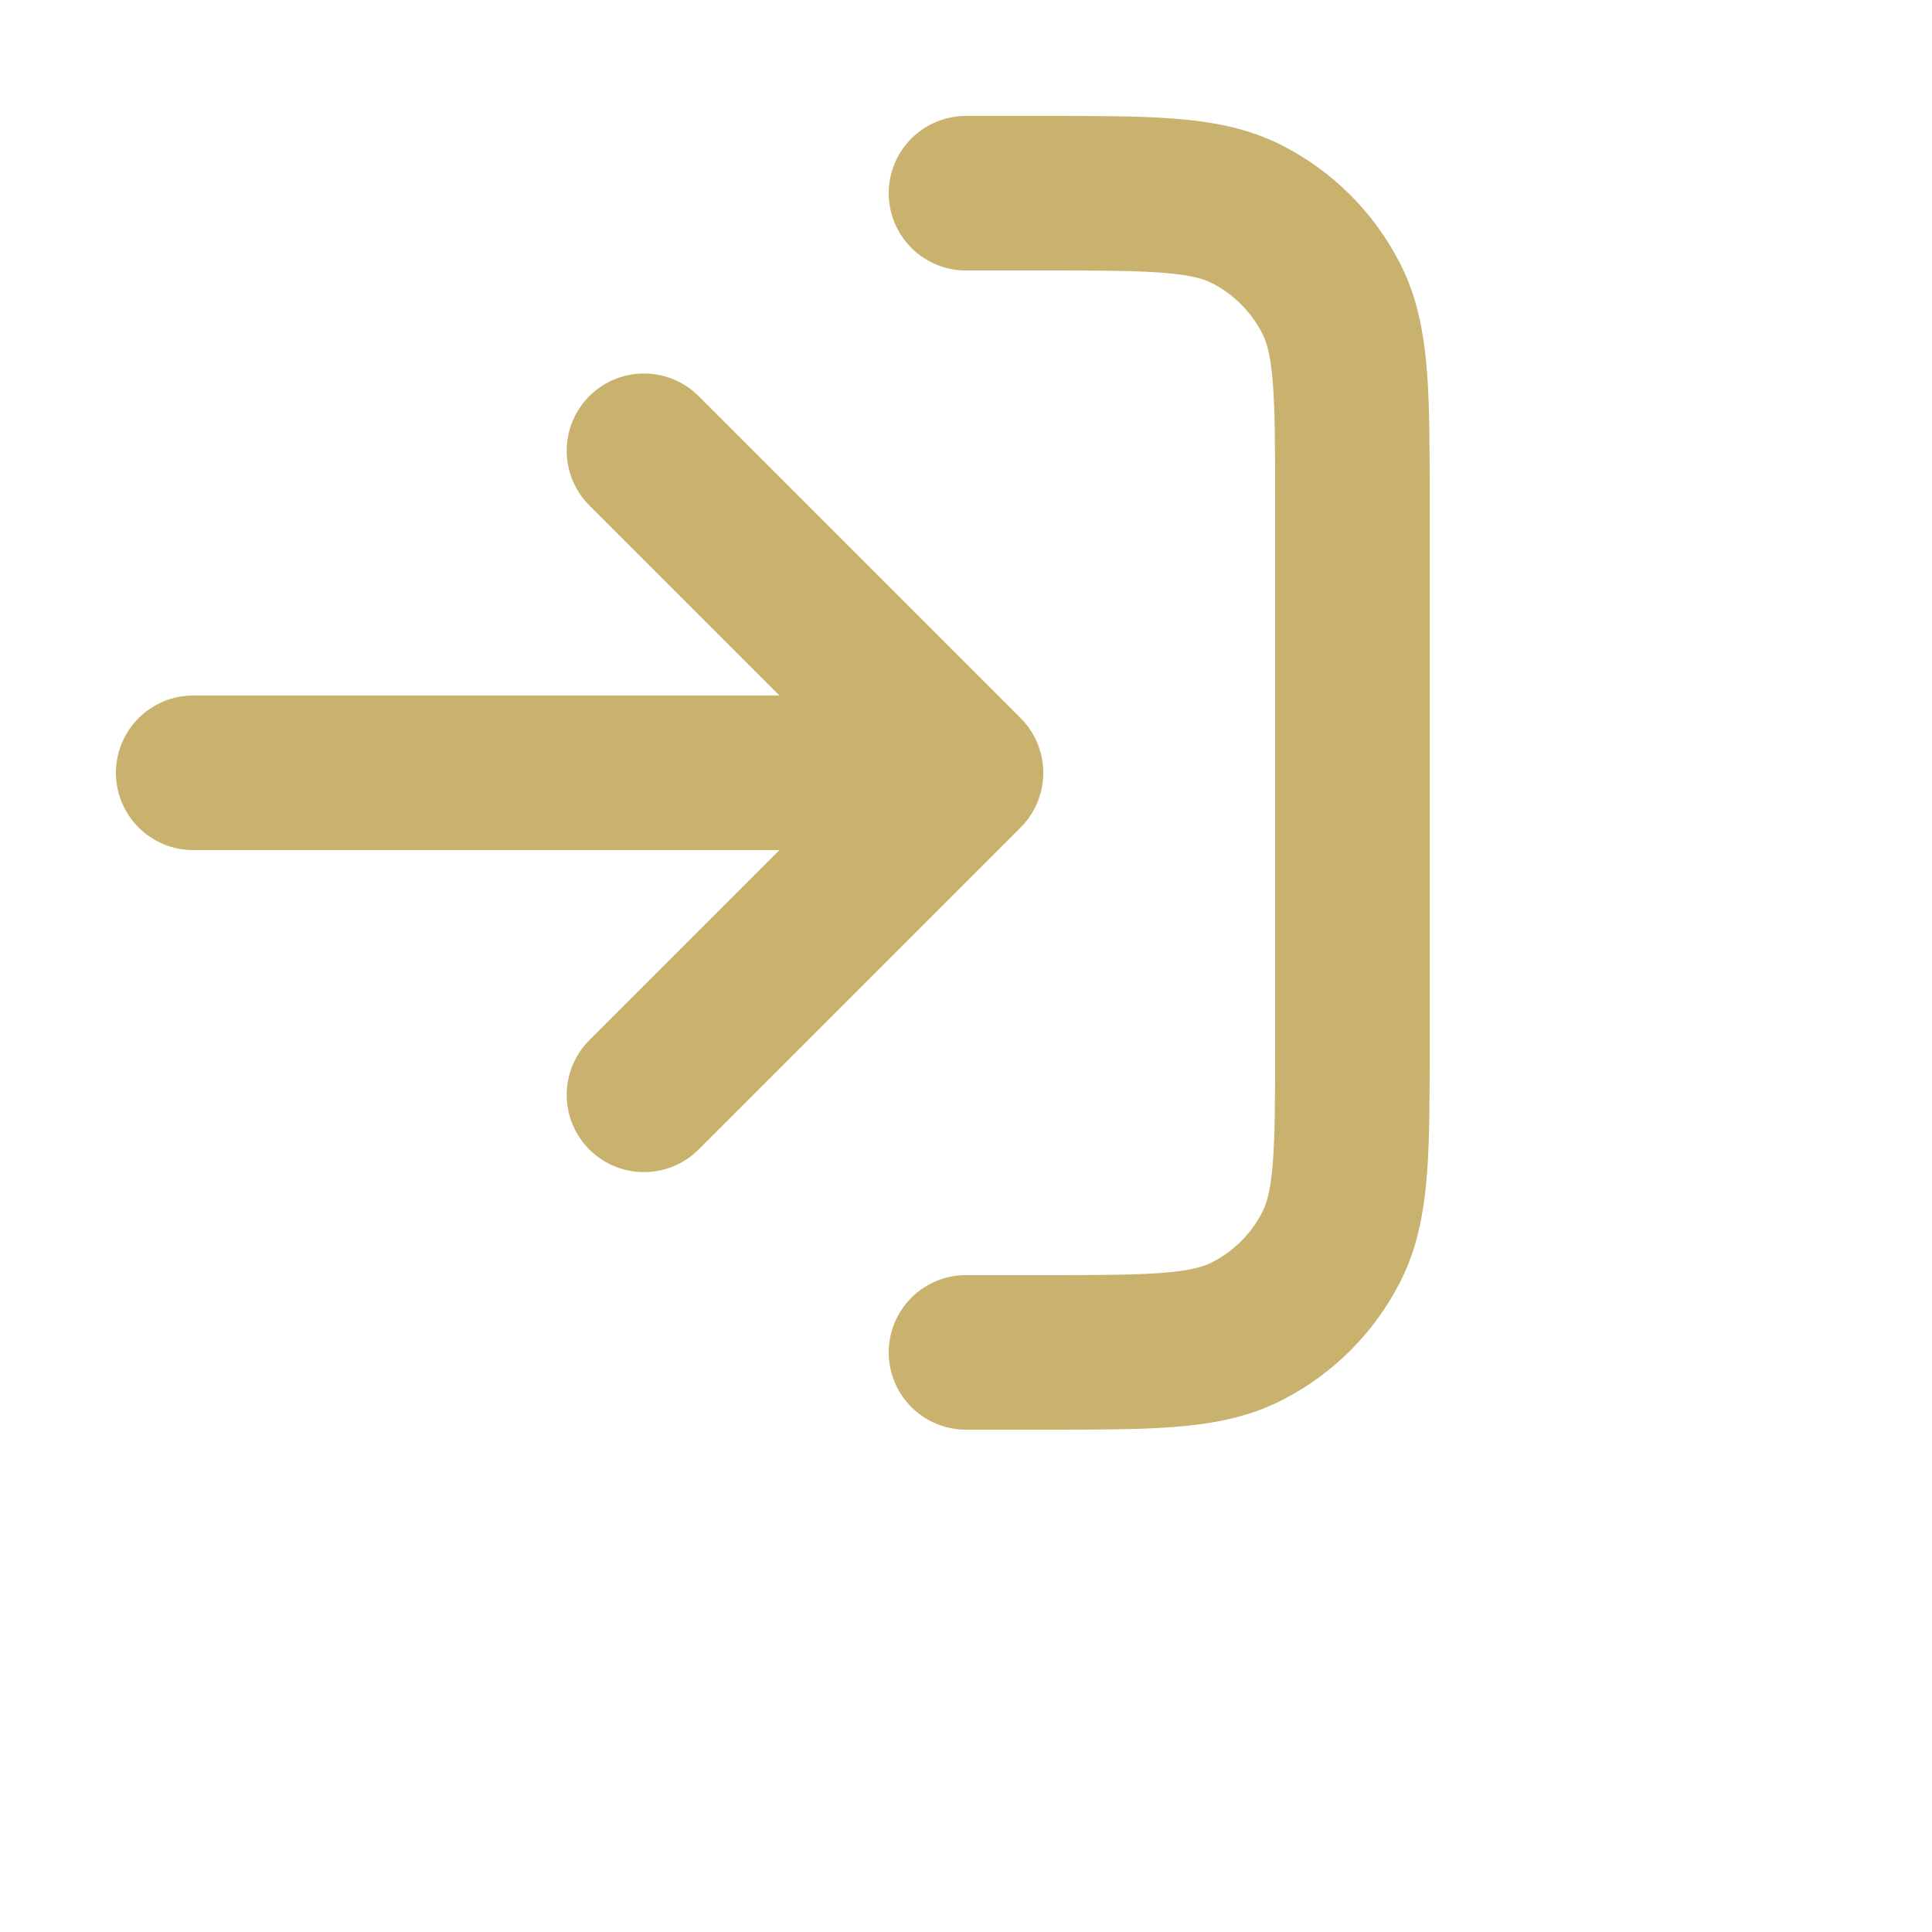
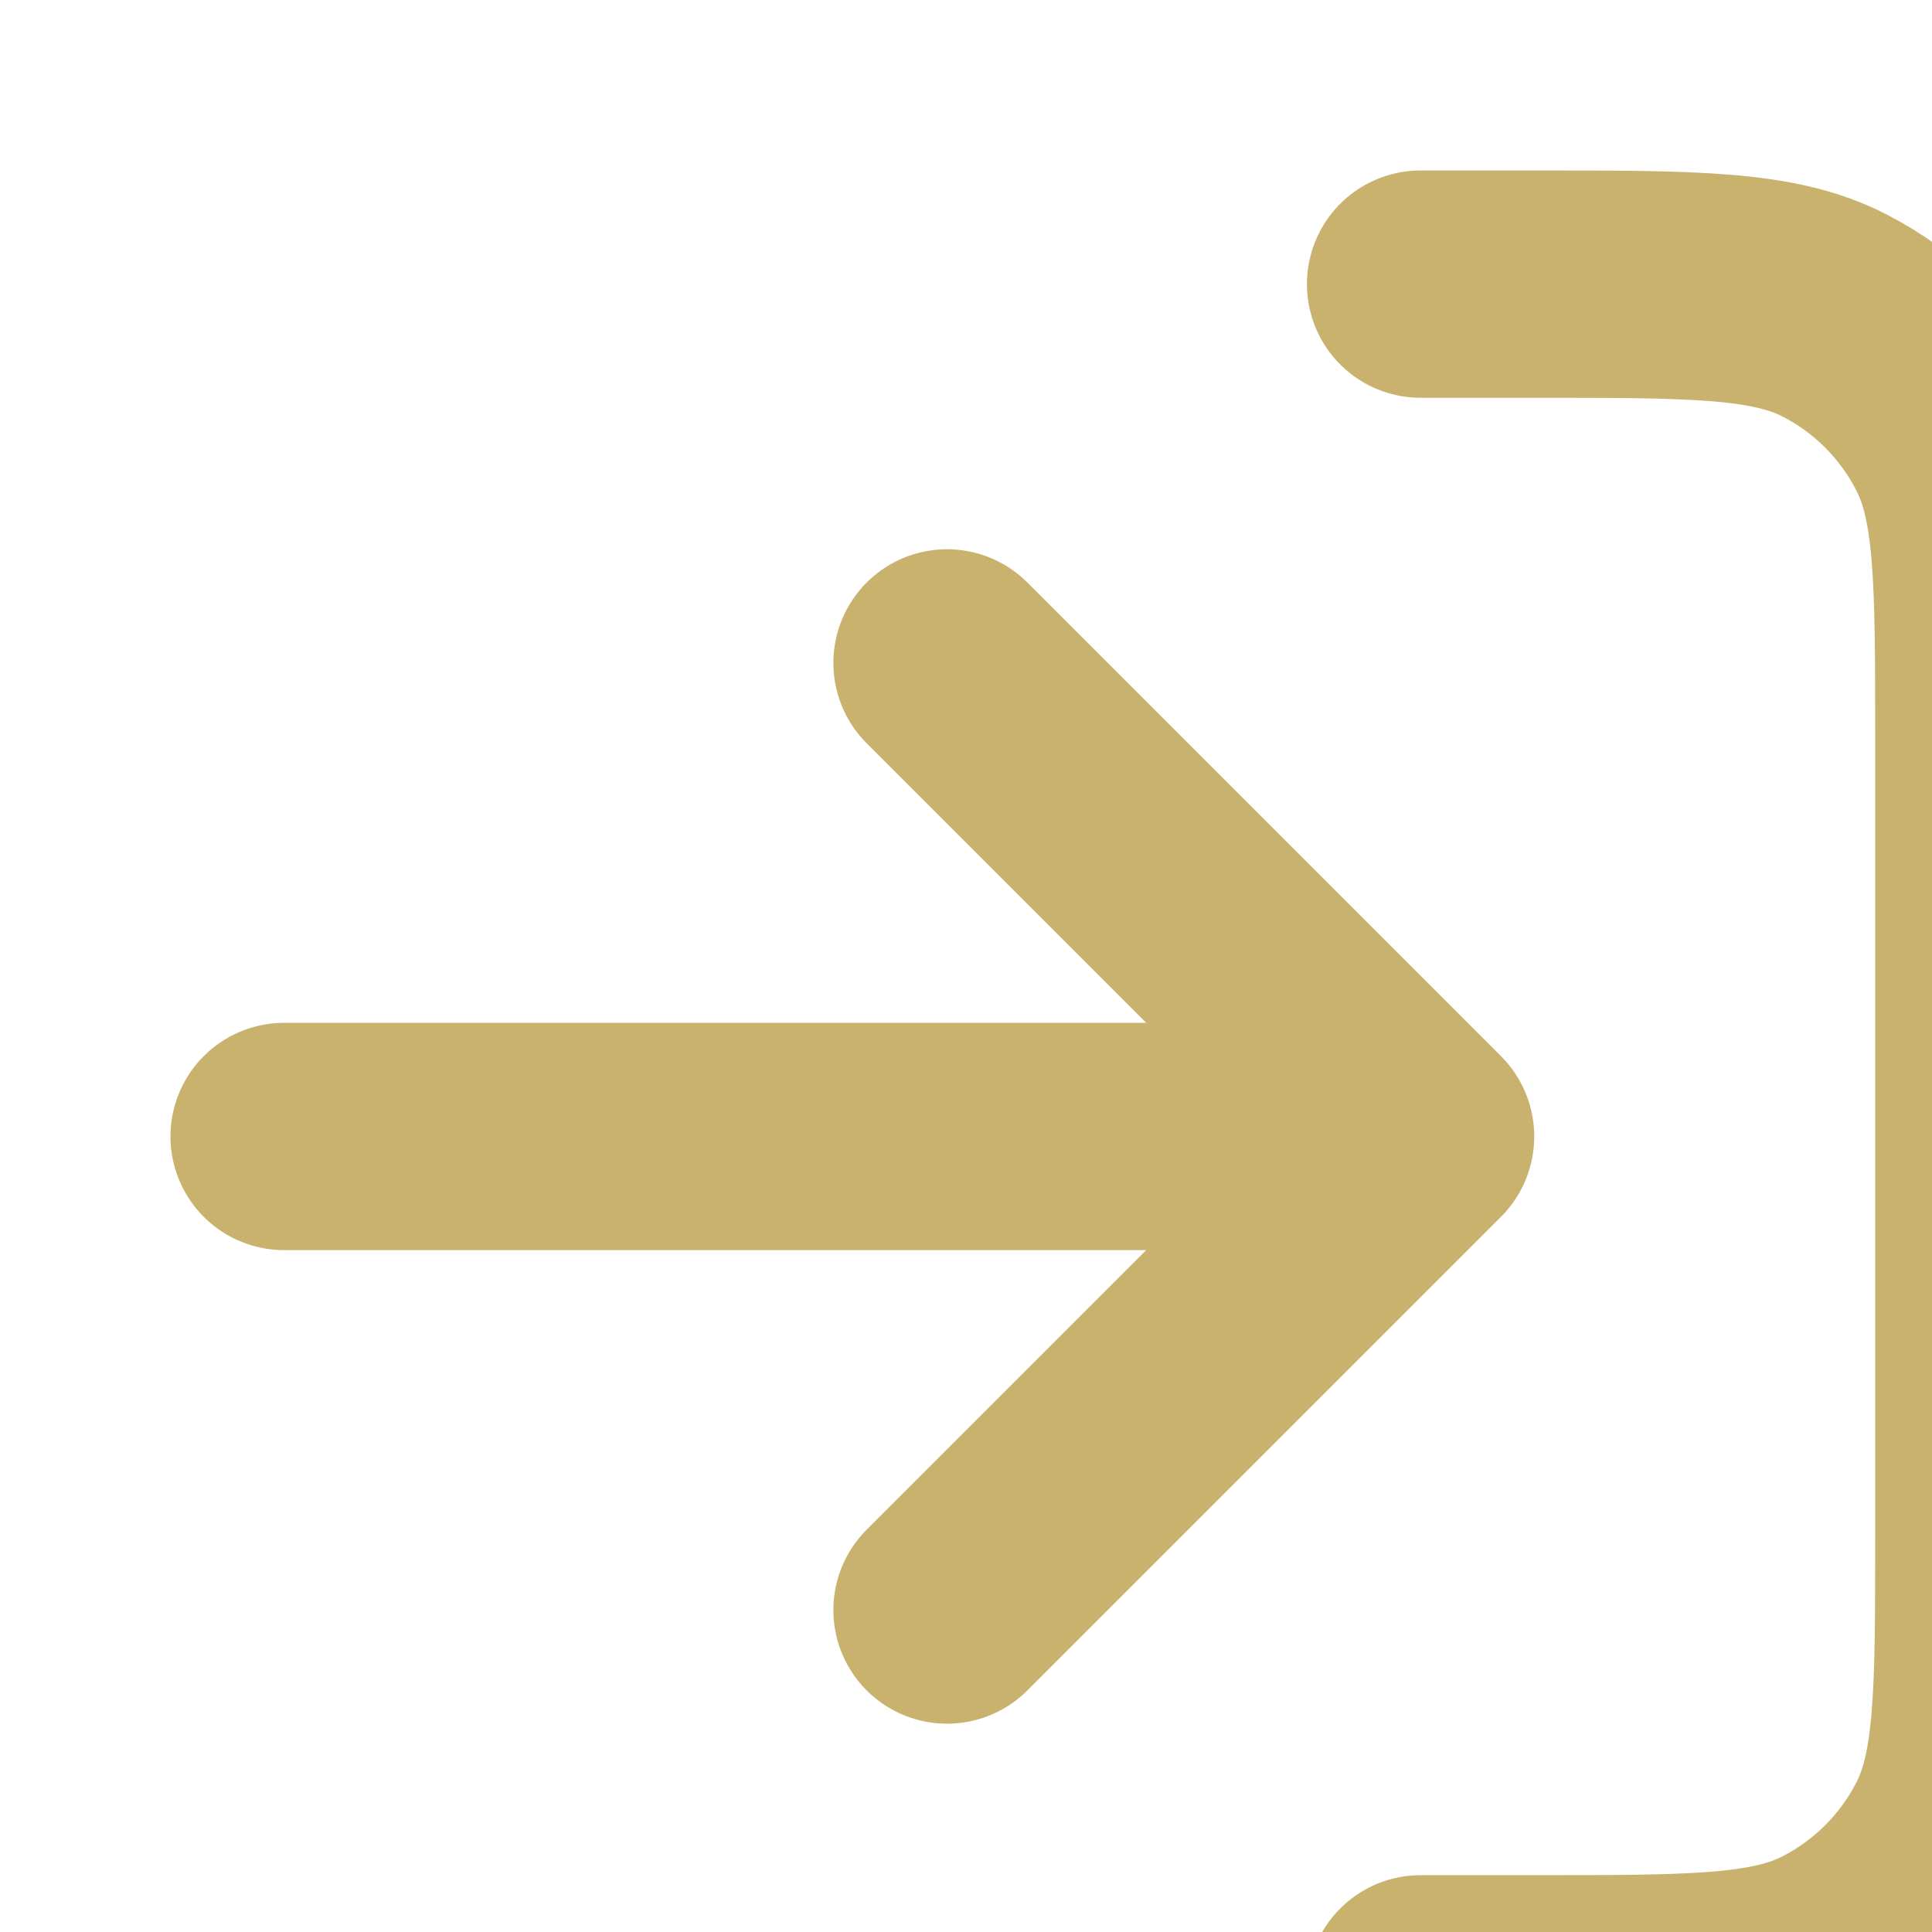
- <svg xmlns="http://www.w3.org/2000/svg" width="25" height="25" fill="none" stroke="#c8b26d" stroke-width="2" stroke-linecap="round" stroke-linejoin="round">
+ <svg xmlns="http://www.w3.org/2000/svg" fill="none" stroke="#c8b26d" stroke-width="2" stroke-linecap="round" stroke-linejoin="round">
  <path d="M12.5 2.5h1c1.4 0 2.1 0 2.635.272a2.5 2.5 0 0 1 1.092 1.093C17.5 4.4 17.5 5.1 17.5 6.5v7c0 1.4 0 2.1-.273 2.635a2.5 2.5 0 0 1-1.092 1.092c-.535.273-1.235.273-2.635.273h-1M8.333 5.833 12.5 10m0 0-4.167 4.167M12.5 10h-10" />
</svg>
